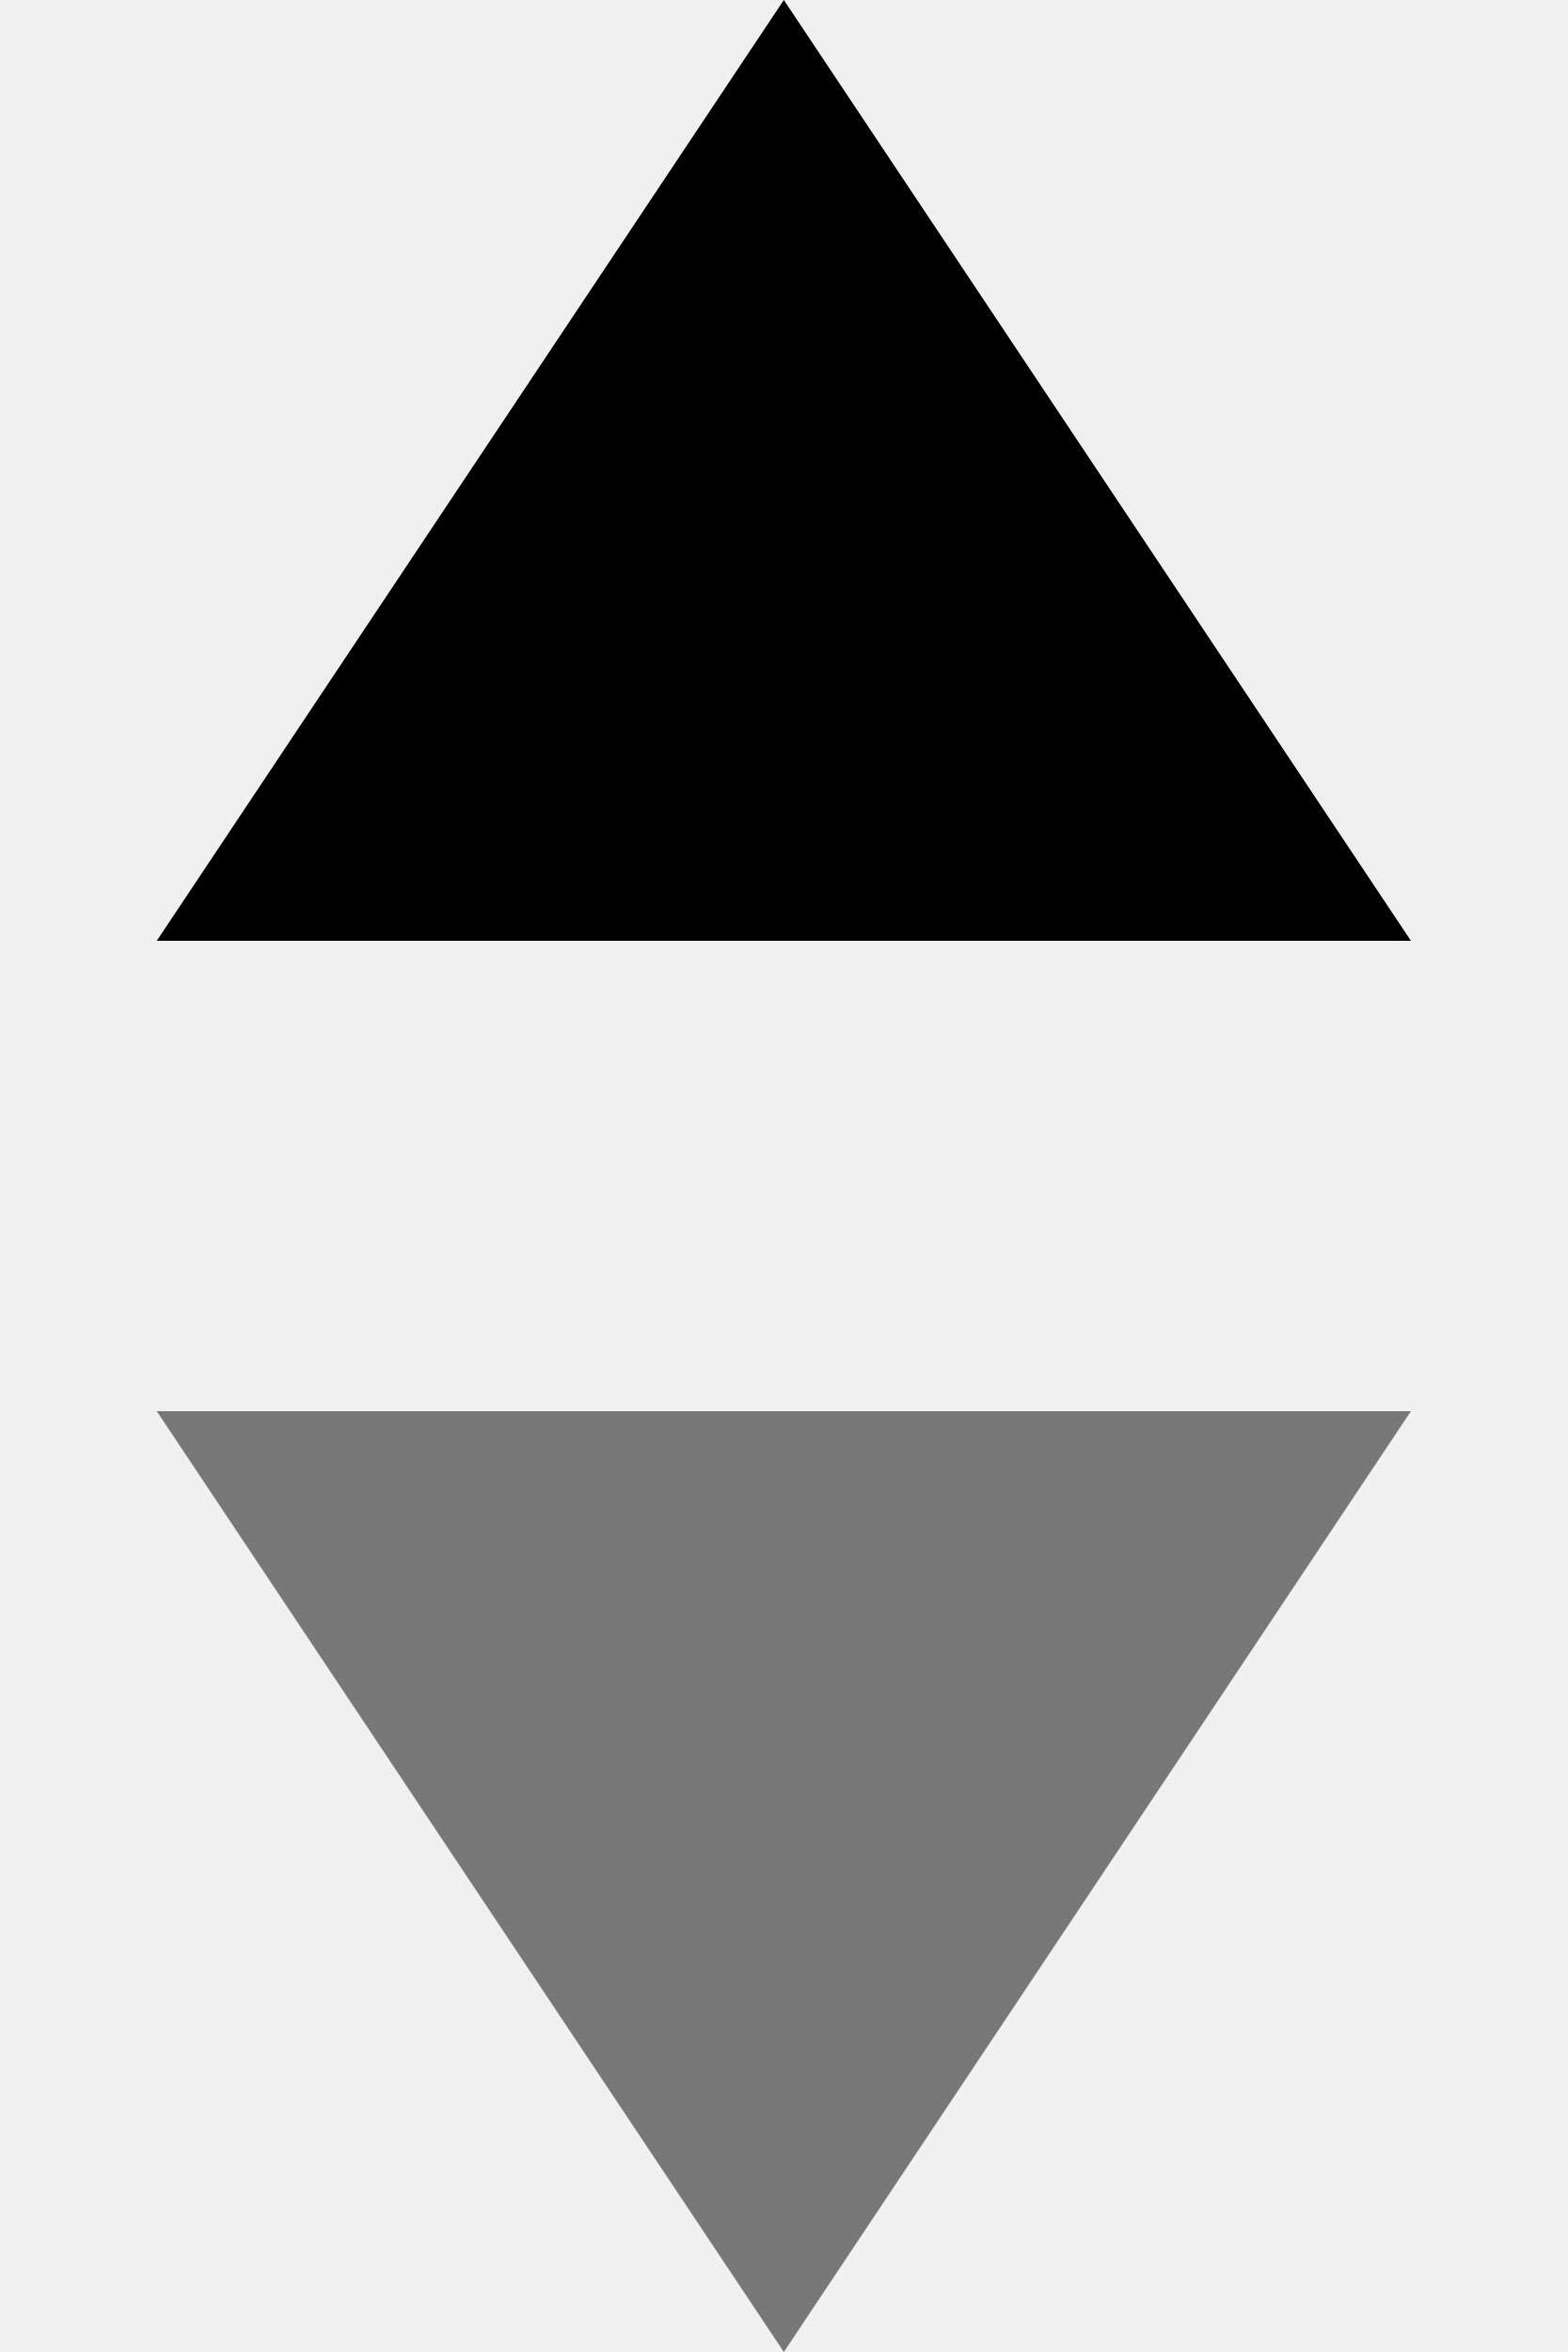
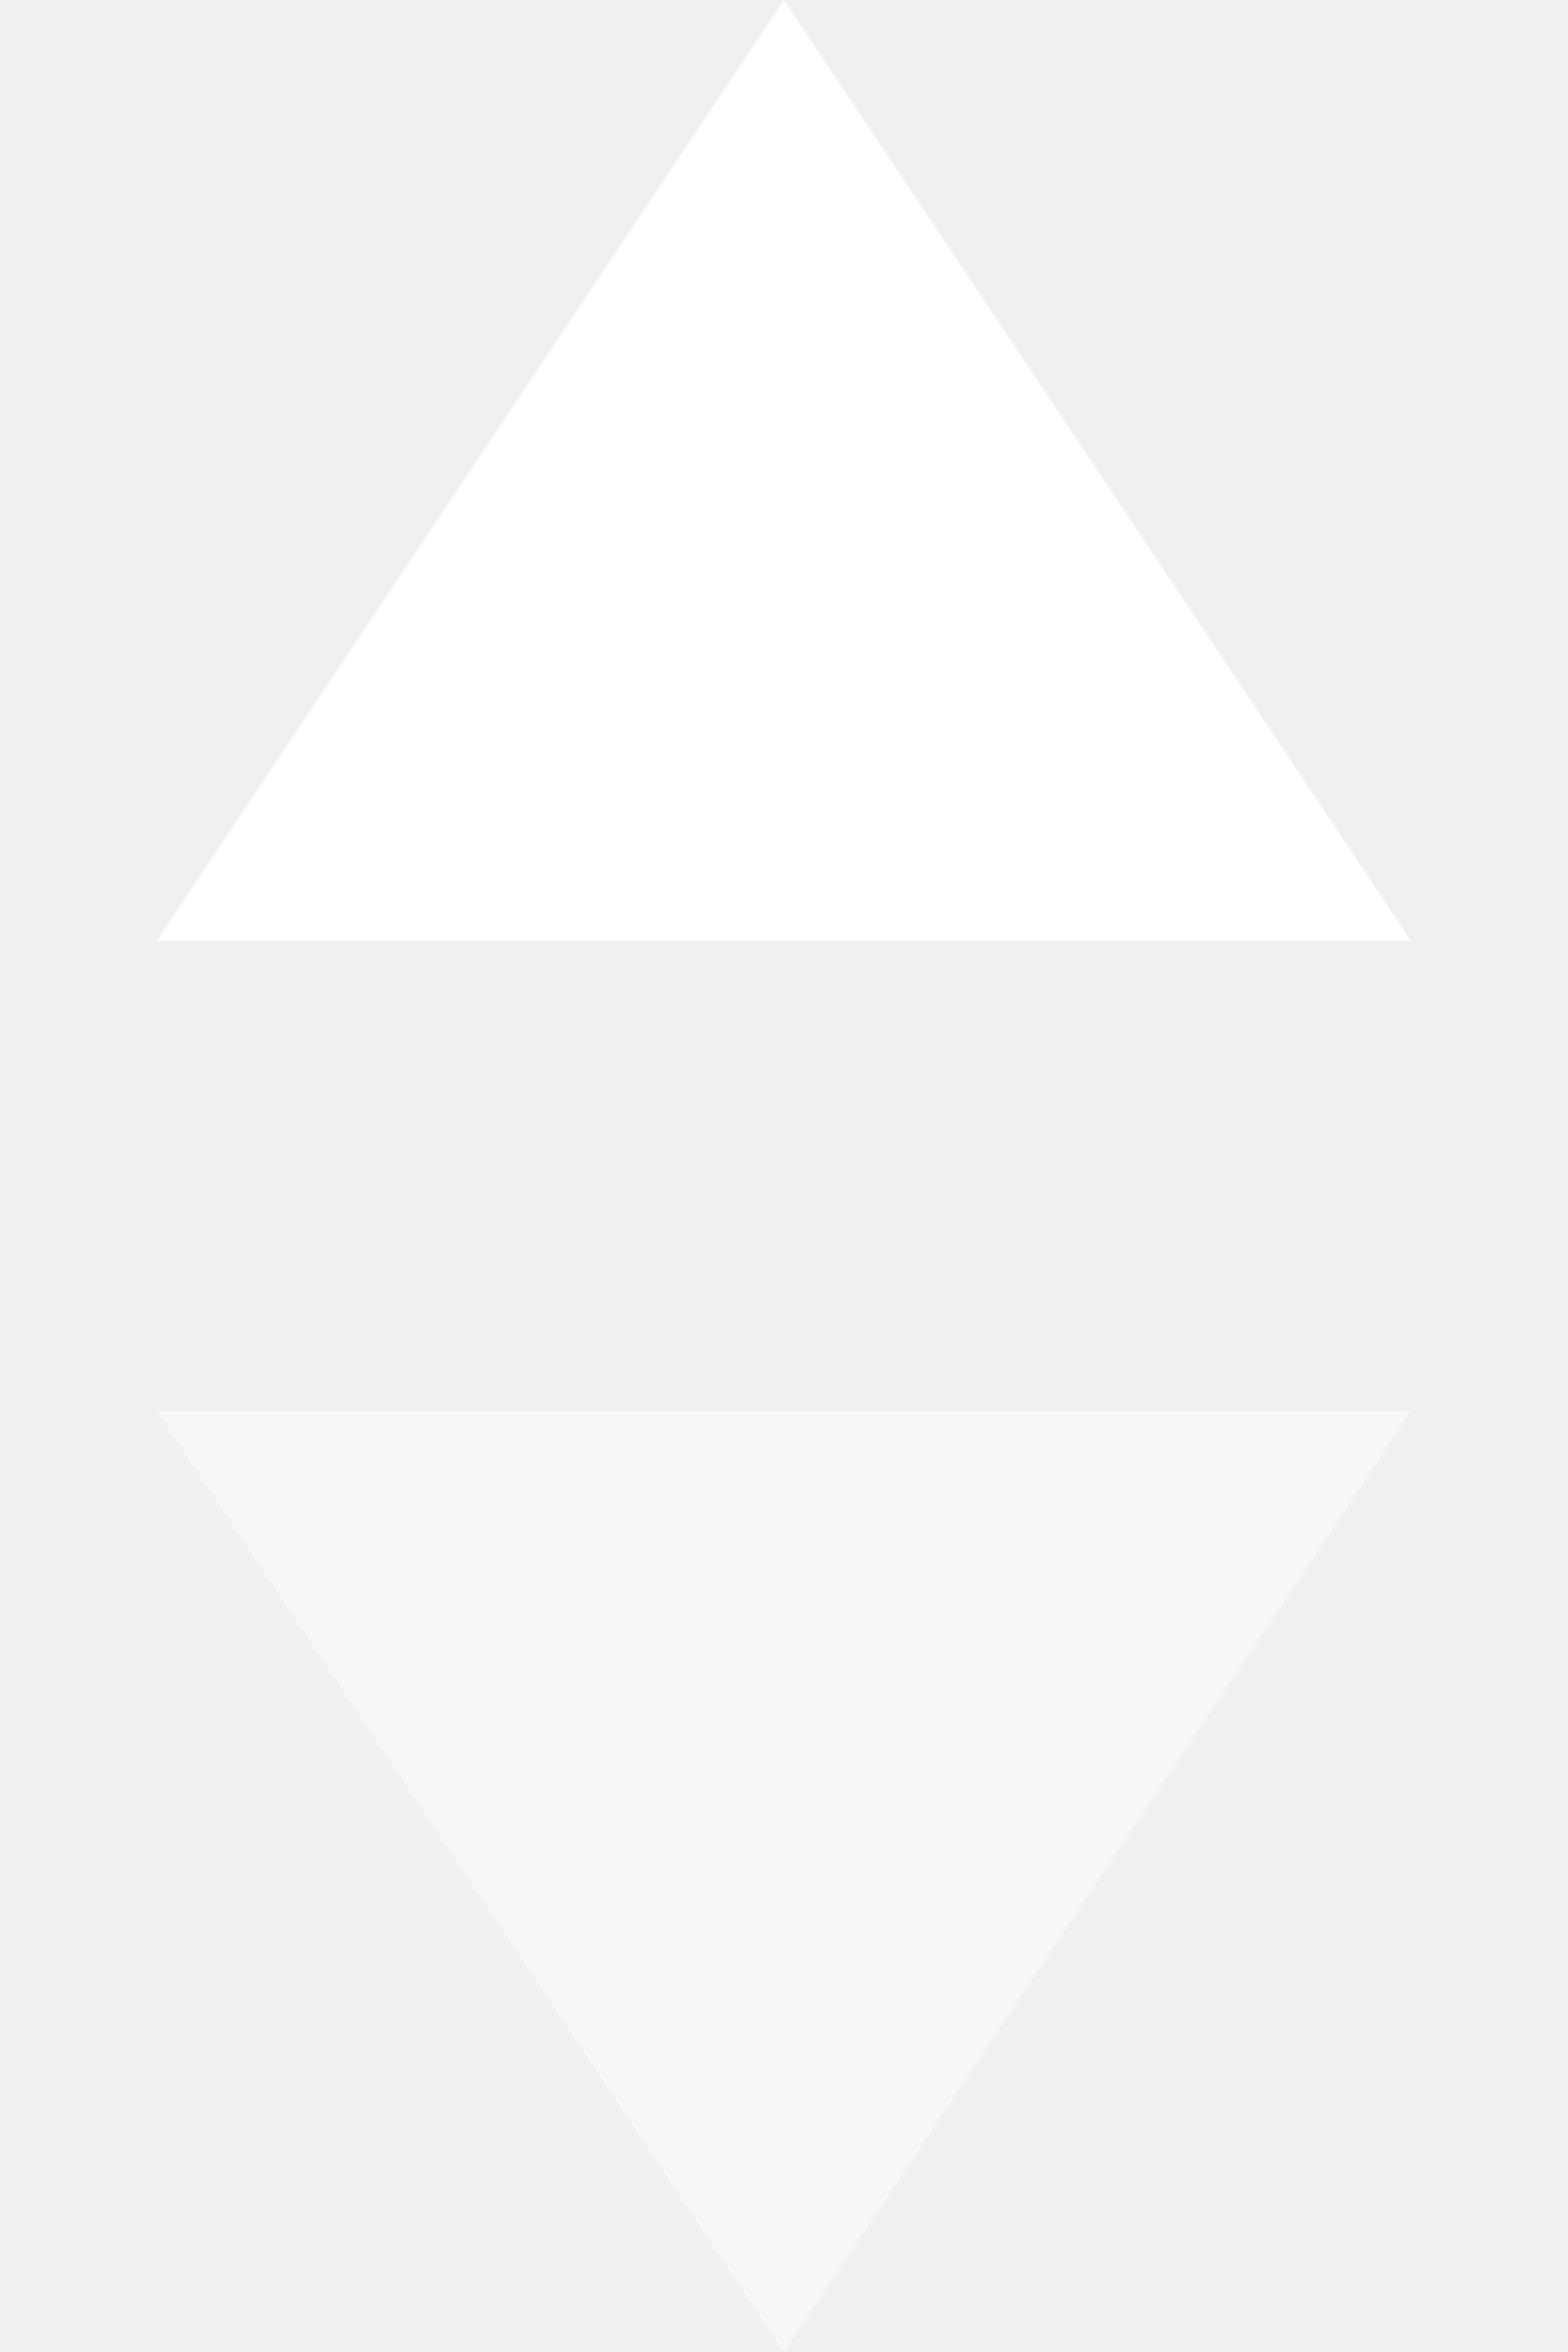
<svg xmlns="http://www.w3.org/2000/svg" width="10px" height="15px" viewBox="0 0 10 15" version="1.1">
-   <g>
-     <g id="sort_ascend">
+   <defs />
+   <g id="Page-1" stroke="none" stroke-width="1" fill="none" fill-rule="evenodd">
+     <g id="sort_ascend" fill="#FFFFFF">
      <polygon id="Triangle-21" opacity="0.5" points="1 9 9 9 5 15" />
      <polygon id="Triangle-21" transform="translate(5, 3) rotate(-180) translate(-5, -3) " points="1 0 9 0 5 6" />
    </g>
  </g>
</svg>
